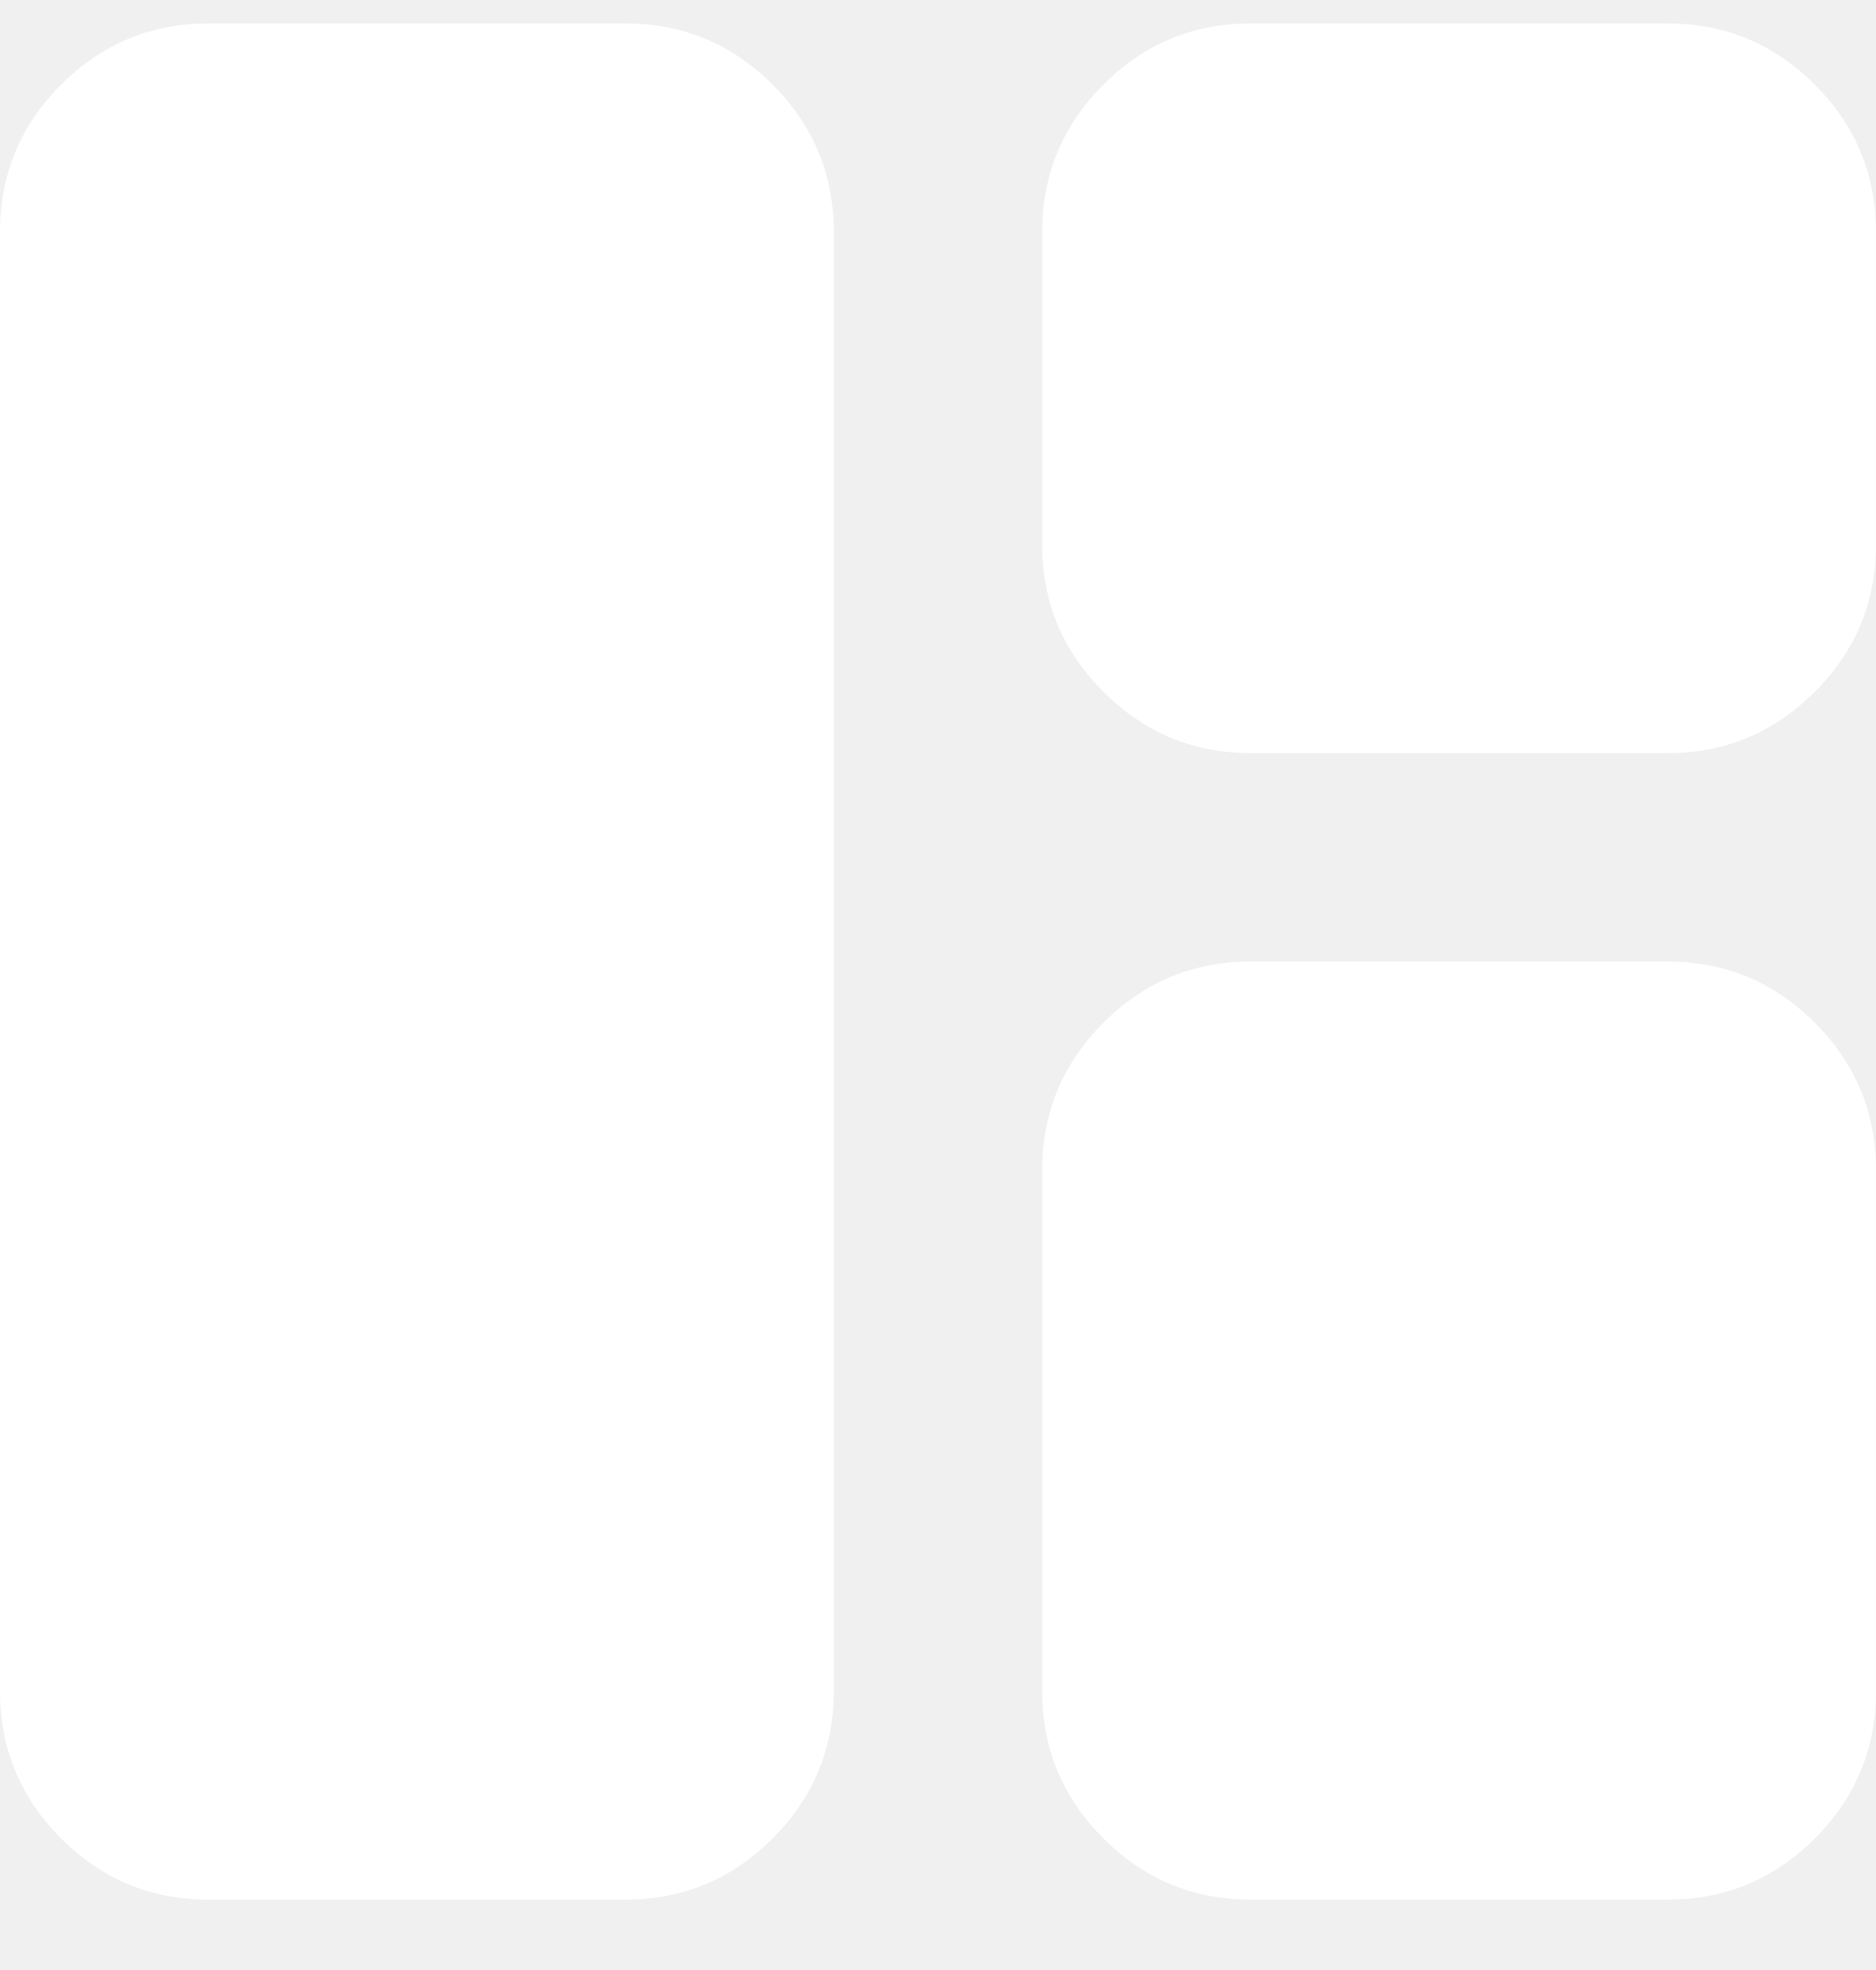
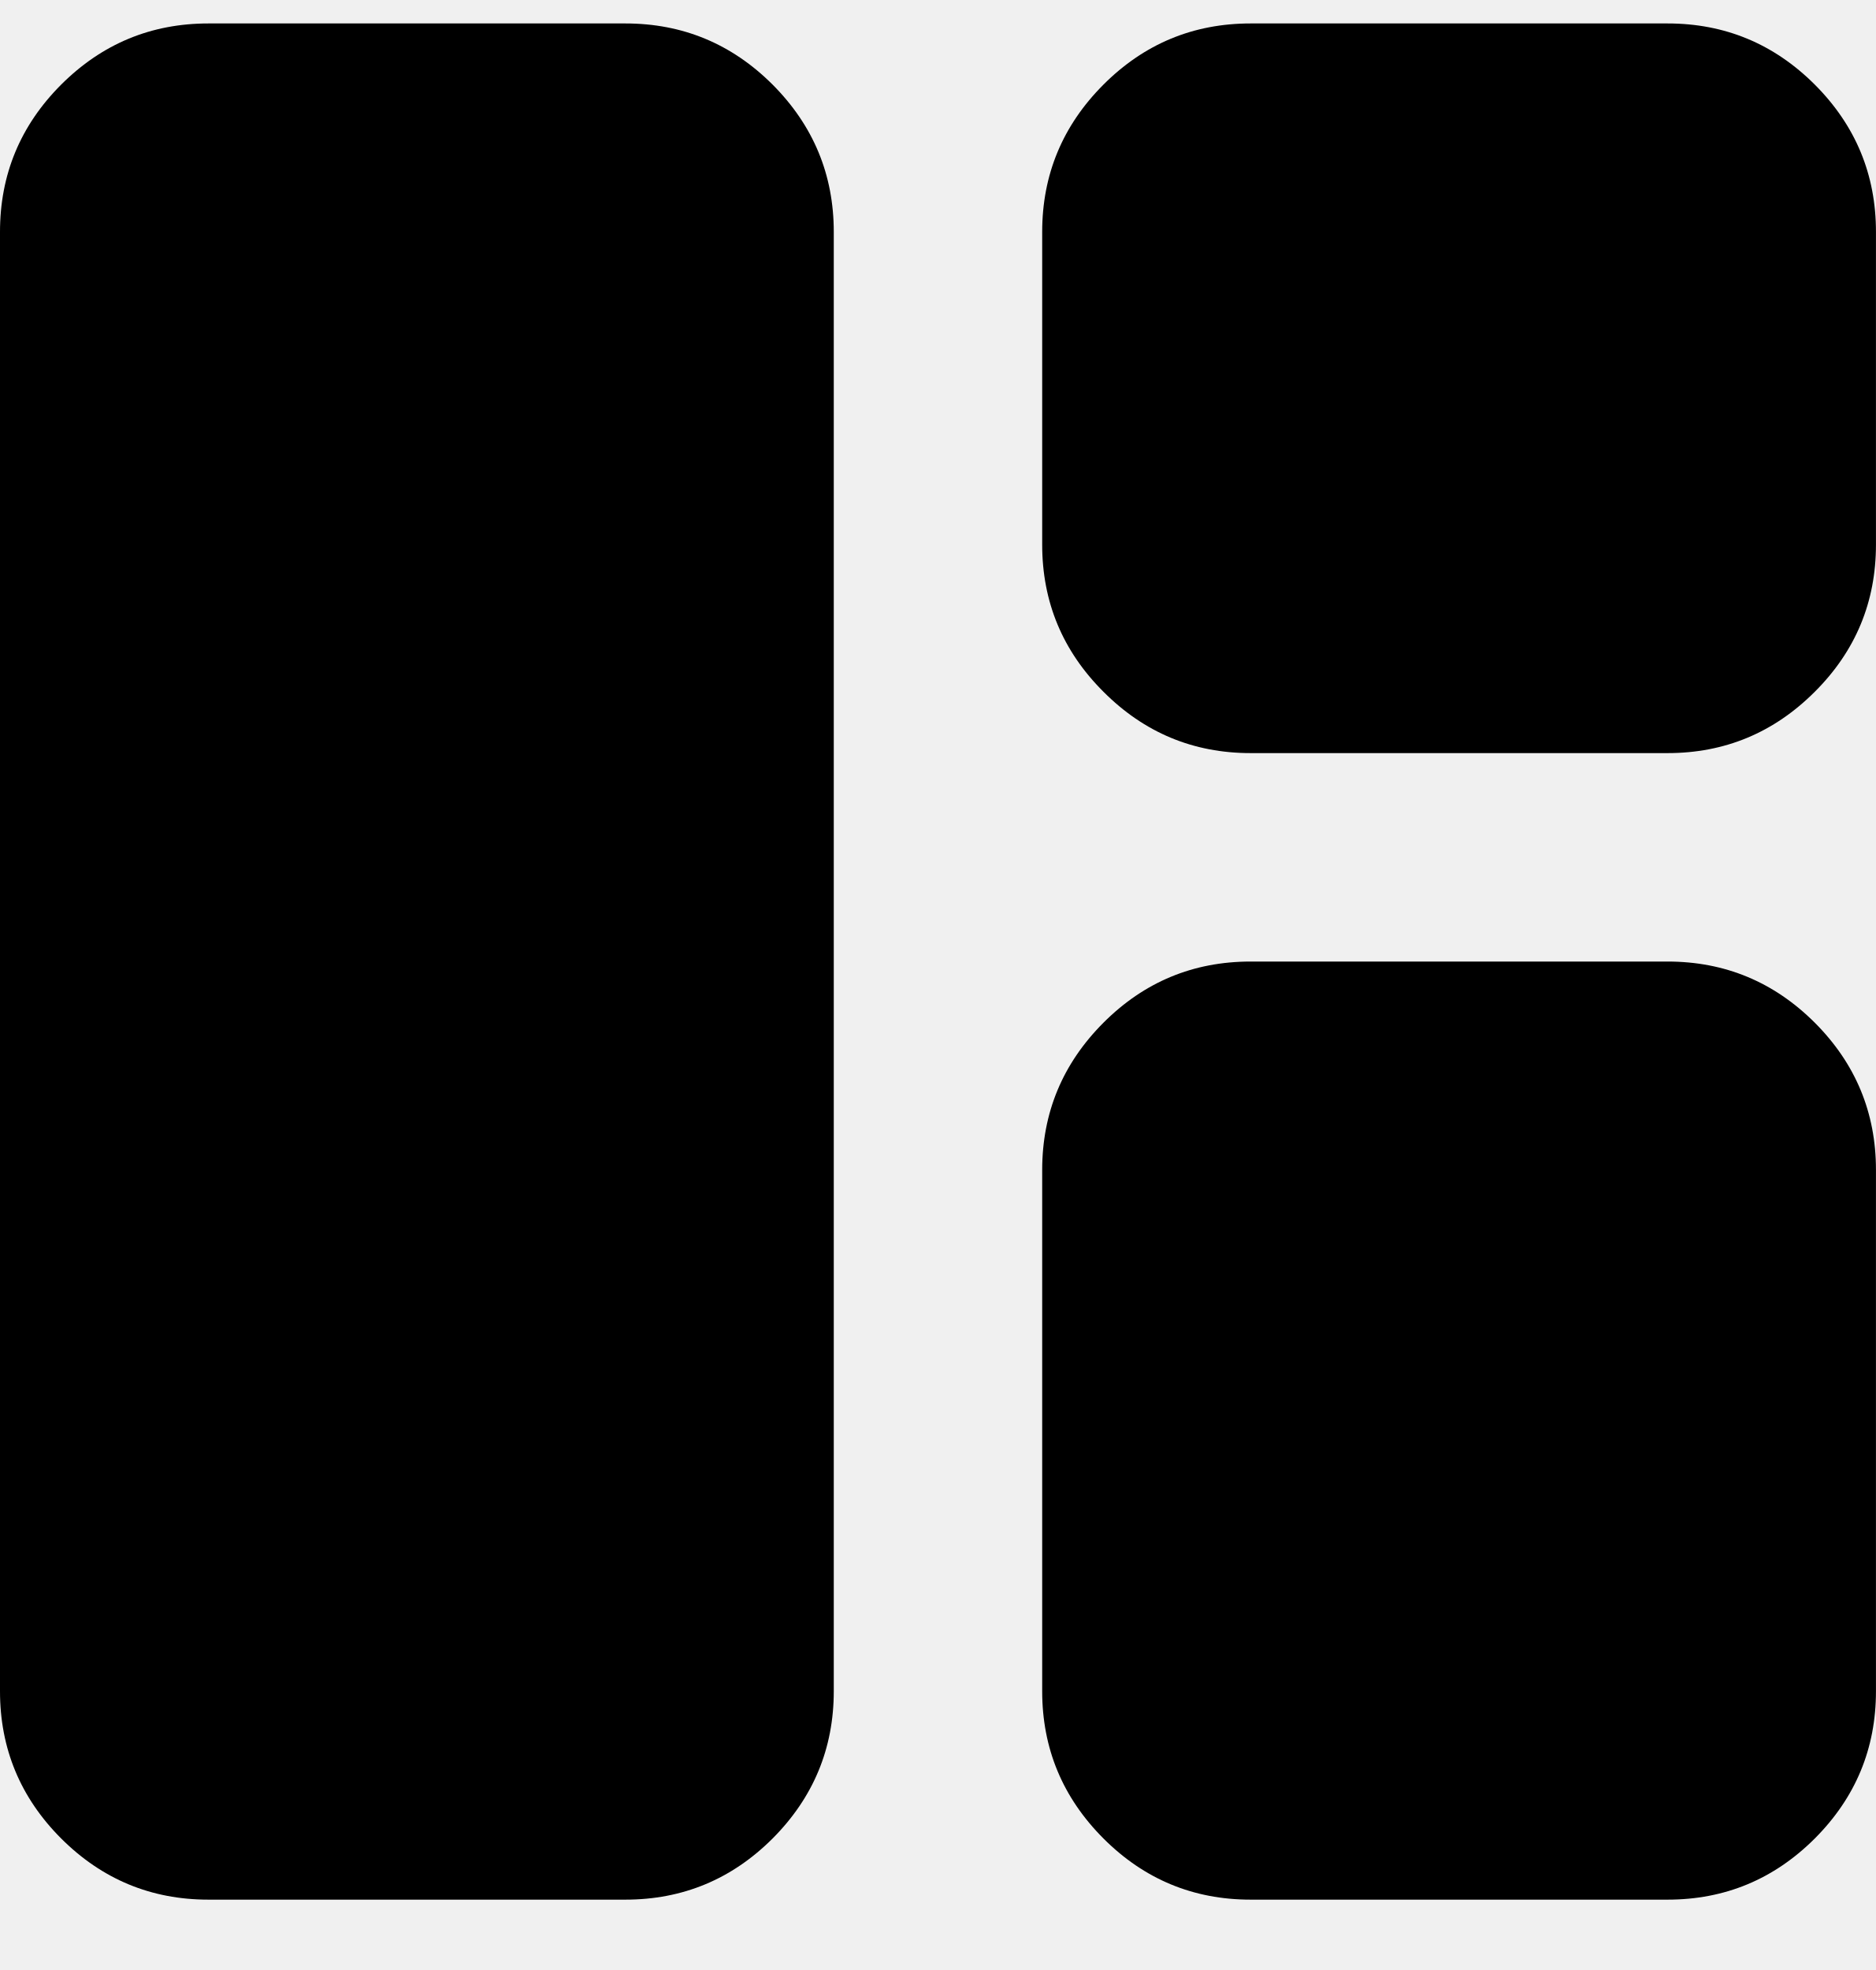
<svg xmlns="http://www.w3.org/2000/svg" width="20" height="21" viewBox="0 0 20 21" fill="none">
-   <path d="M2.222 20.25C1.611 20.25 1.088 20.033 0.652 19.598C0.217 19.162 0 18.639 0 18.028V2.472C0 1.861 0.217 1.338 0.652 0.902C1.088 0.467 1.611 0.25 2.222 0.25H6.667C7.278 0.25 7.801 0.467 8.237 0.902C8.671 1.338 8.889 1.861 8.889 2.472V18.028C8.889 18.639 8.671 19.162 8.237 19.598C7.801 20.033 7.278 20.25 6.667 20.25H2.222ZM13.333 8.028C12.722 8.028 12.199 7.81 11.764 7.374C11.329 6.94 11.111 6.417 11.111 5.806V2.472C11.111 1.861 11.329 1.338 11.764 0.902C12.199 0.467 12.722 0.25 13.333 0.25H17.778C18.389 0.25 18.912 0.467 19.348 0.902C19.783 1.338 20 1.861 20 2.472V5.806C20 6.417 19.783 6.94 19.348 7.374C18.912 7.81 18.389 8.028 17.778 8.028H13.333ZM13.333 20.25C12.722 20.25 12.199 20.033 11.764 19.598C11.329 19.162 11.111 18.639 11.111 18.028V12.472C11.111 11.861 11.329 11.338 11.764 10.902C12.199 10.467 12.722 10.25 13.333 10.25H17.778C18.389 10.25 18.912 10.467 19.348 10.902C19.783 11.338 20 11.861 20 12.472V18.028C20 18.639 19.783 19.162 19.348 19.598C18.912 20.033 18.389 20.25 17.778 20.25H13.333Z" fill="white" />
+   <path d="M2.222 20.25C1.611 20.25 1.088 20.033 0.652 19.598C0.217 19.162 0 18.639 0 18.028V2.472C0 1.861 0.217 1.338 0.652 0.902C1.088 0.467 1.611 0.25 2.222 0.25H6.667C7.278 0.25 7.801 0.467 8.237 0.902C8.671 1.338 8.889 1.861 8.889 2.472V18.028C8.889 18.639 8.671 19.162 8.237 19.598C7.801 20.033 7.278 20.25 6.667 20.25H2.222ZM13.333 8.028C12.722 8.028 12.199 7.81 11.764 7.374C11.329 6.94 11.111 6.417 11.111 5.806V2.472C11.111 1.861 11.329 1.338 11.764 0.902C12.199 0.467 12.722 0.25 13.333 0.25H17.778C18.389 0.25 18.912 0.467 19.348 0.902C19.783 1.338 20 1.861 20 2.472V5.806C20 6.417 19.783 6.94 19.348 7.374C18.912 7.81 18.389 8.028 17.778 8.028H13.333ZM13.333 20.25C12.722 20.25 12.199 20.033 11.764 19.598C11.329 19.162 11.111 18.639 11.111 18.028V12.472C11.111 11.861 11.329 11.338 11.764 10.902C12.199 10.467 12.722 10.25 13.333 10.25H17.778C18.389 10.25 18.912 10.467 19.348 10.902C19.783 11.338 20 11.861 20 12.472V18.028C20 18.639 19.783 19.162 19.348 19.598C18.912 20.033 18.389 20.25 17.778 20.25H13.333Z" fill="currentColor" />
</svg>
